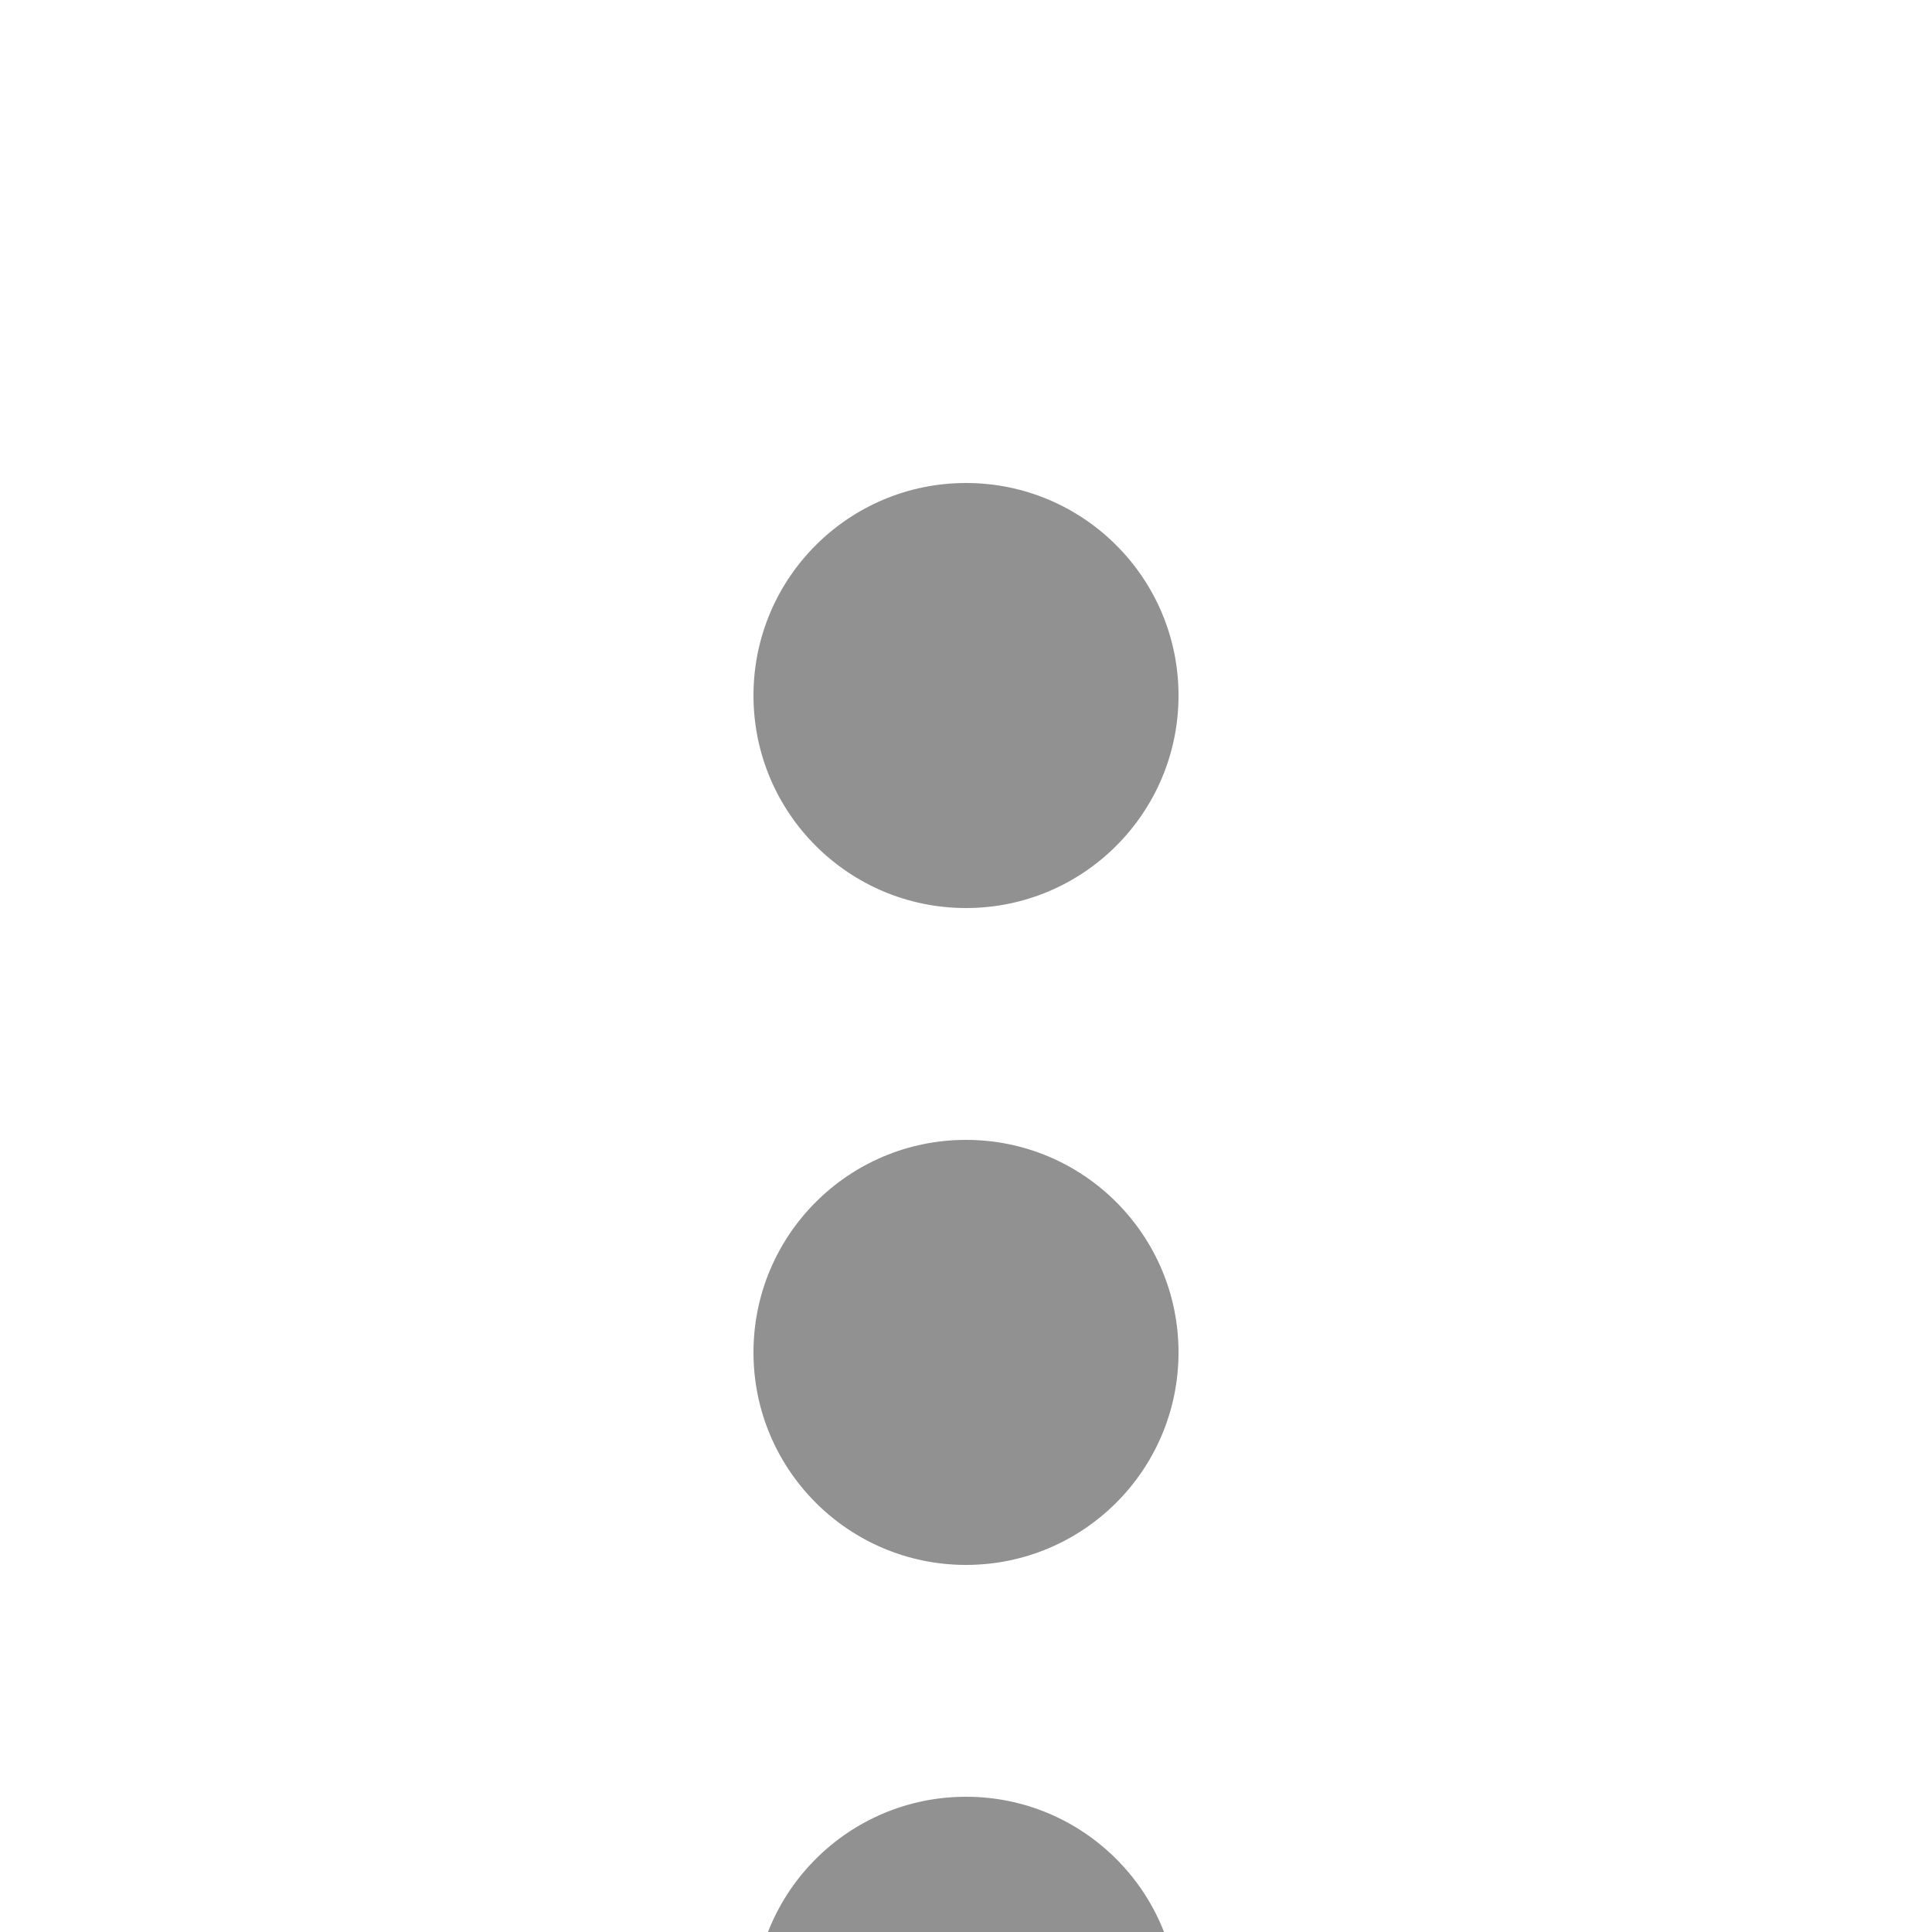
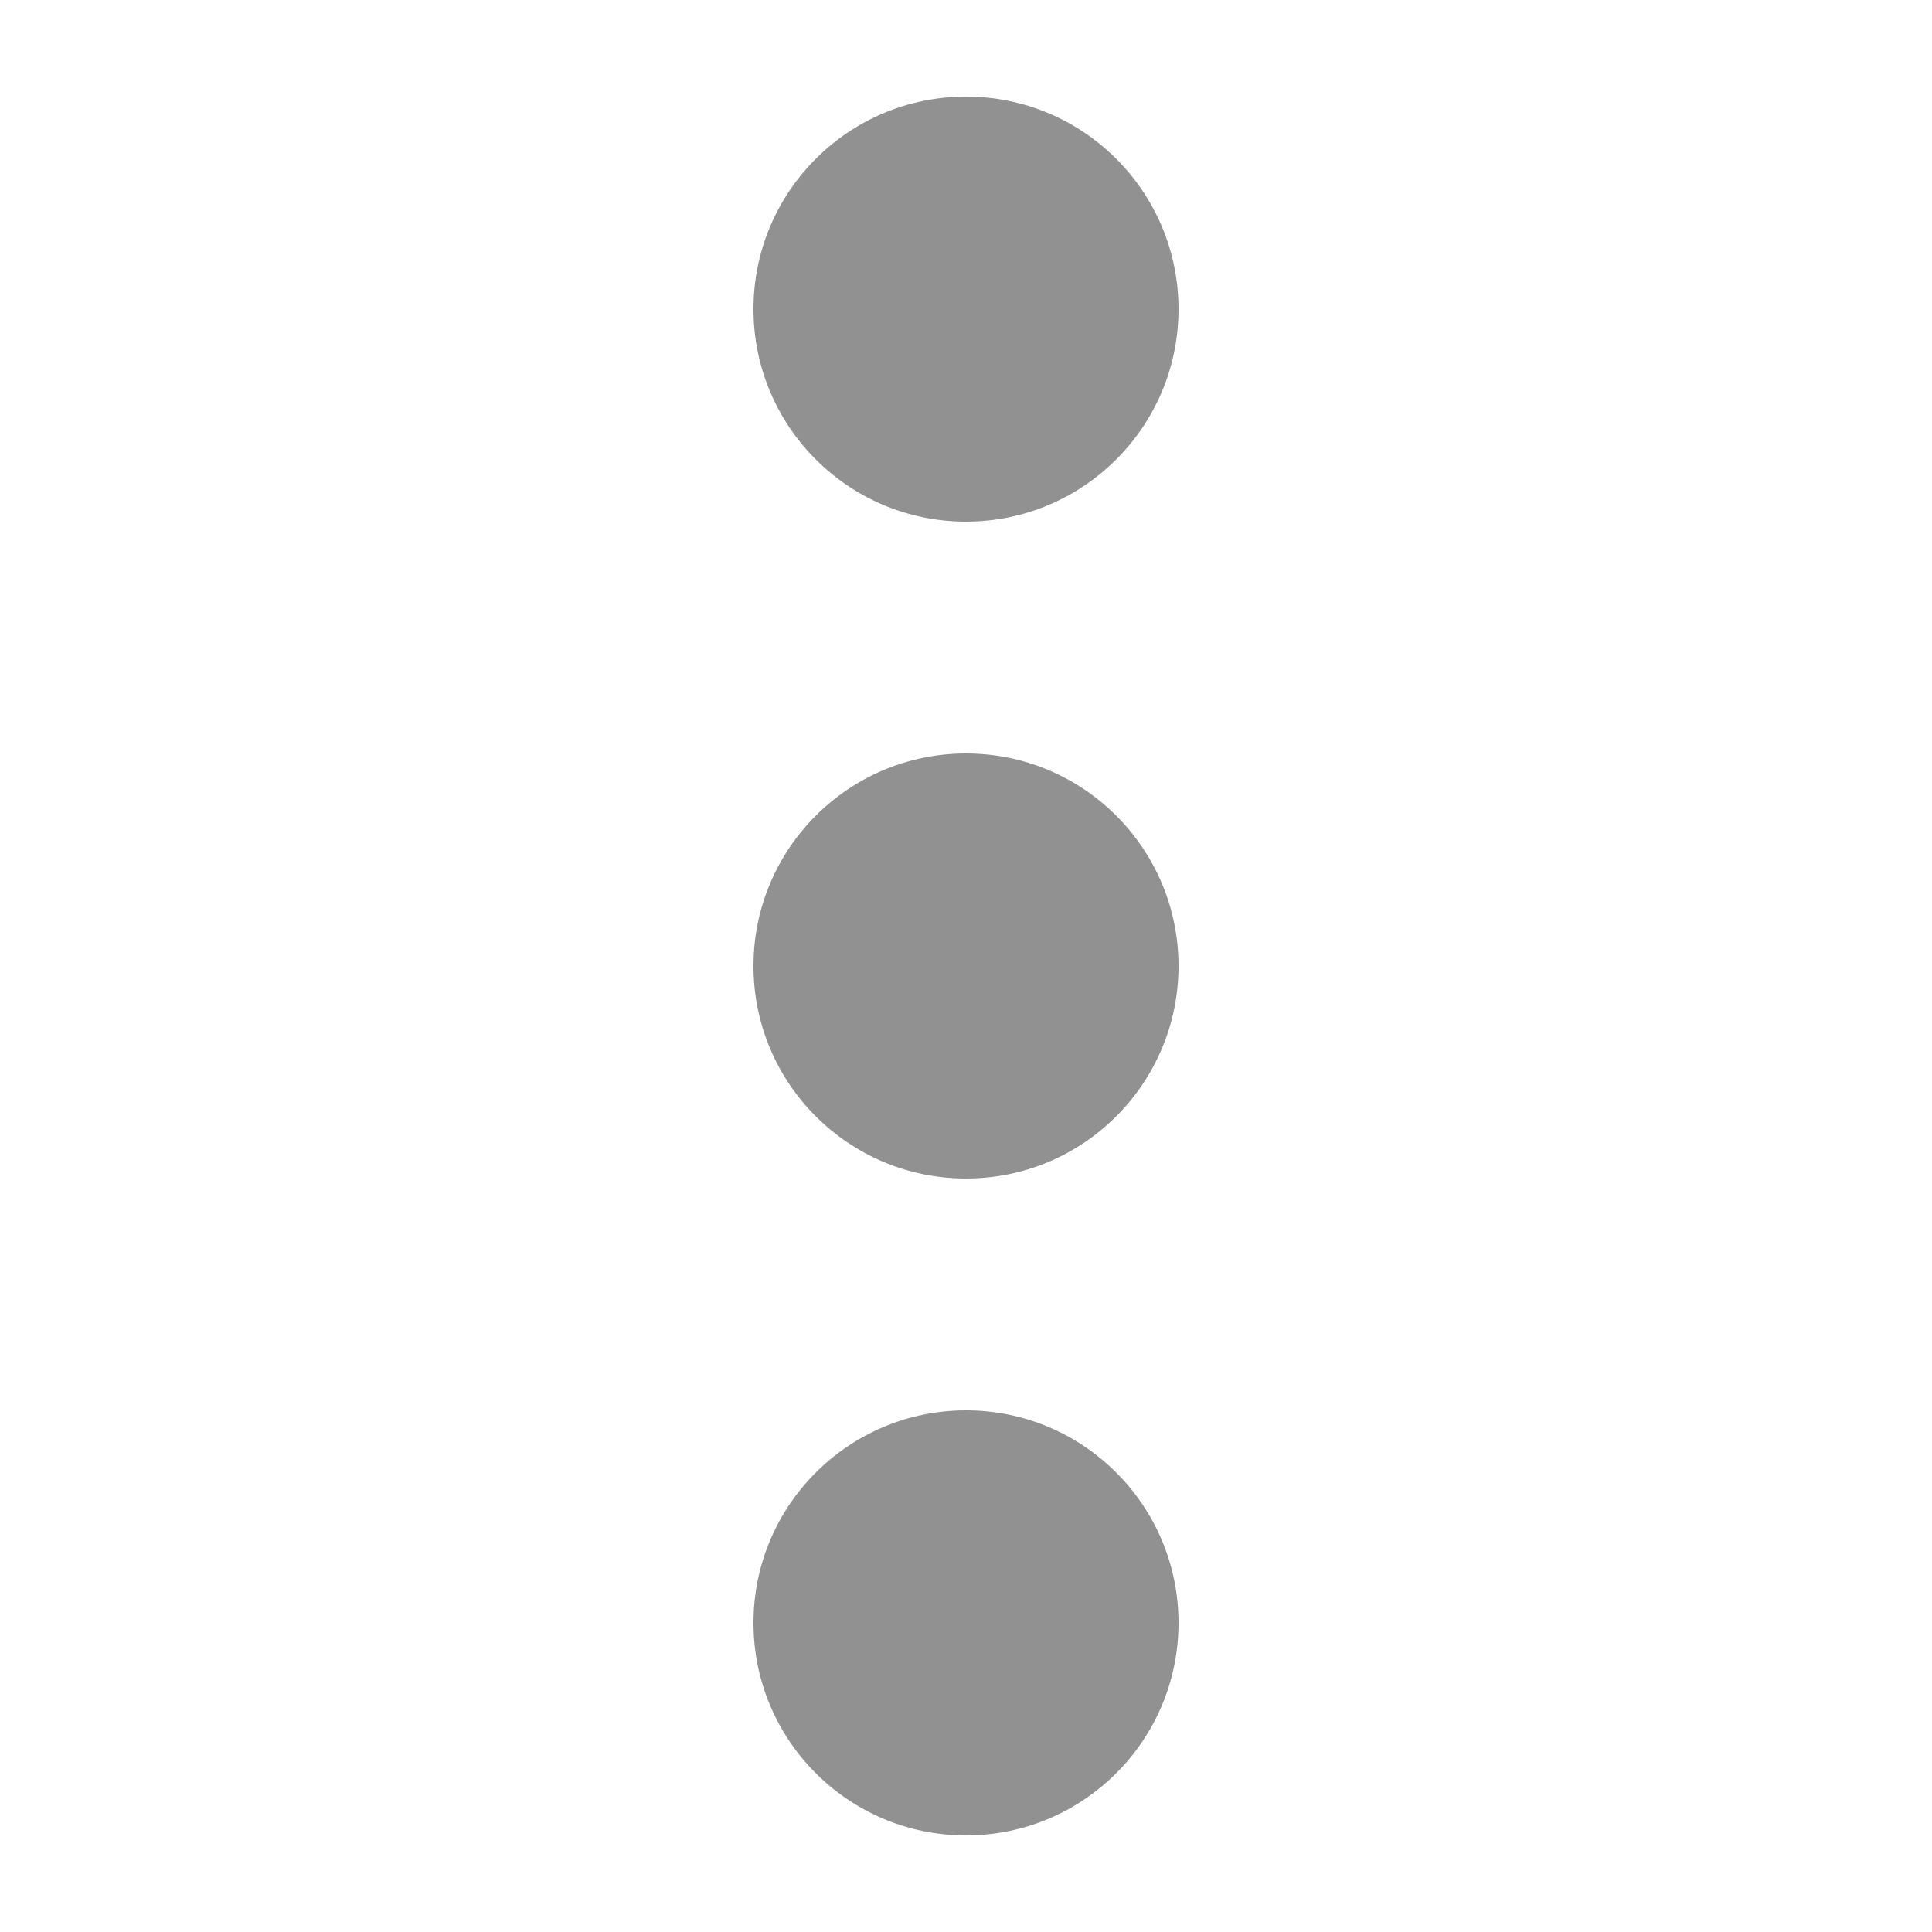
- <svg xmlns="http://www.w3.org/2000/svg" version="1.1" id="Слой_1" x="0px" y="0px" viewBox="0 -2 10 10" style="enable-background:new 0 0 10 10;" xml:space="preserve">
+ <svg xmlns="http://www.w3.org/2000/svg" version="1.1" id="Слой_1" x="0px" y="0px" viewBox="0 0 10 10" style="enable-background:new 0 0 10 10;" xml:space="preserve">
  <style type="text/css">
	.st0{fill:#919191;}
</style>
  <g>
    <circle class="st0" cx="5" cy="8.4" r="1.1" />
    <circle class="st0" cx="5" cy="5" r="1.1" />
    <circle class="st0" cx="5" cy="1.6" r="1.1" />
  </g>
</svg>
